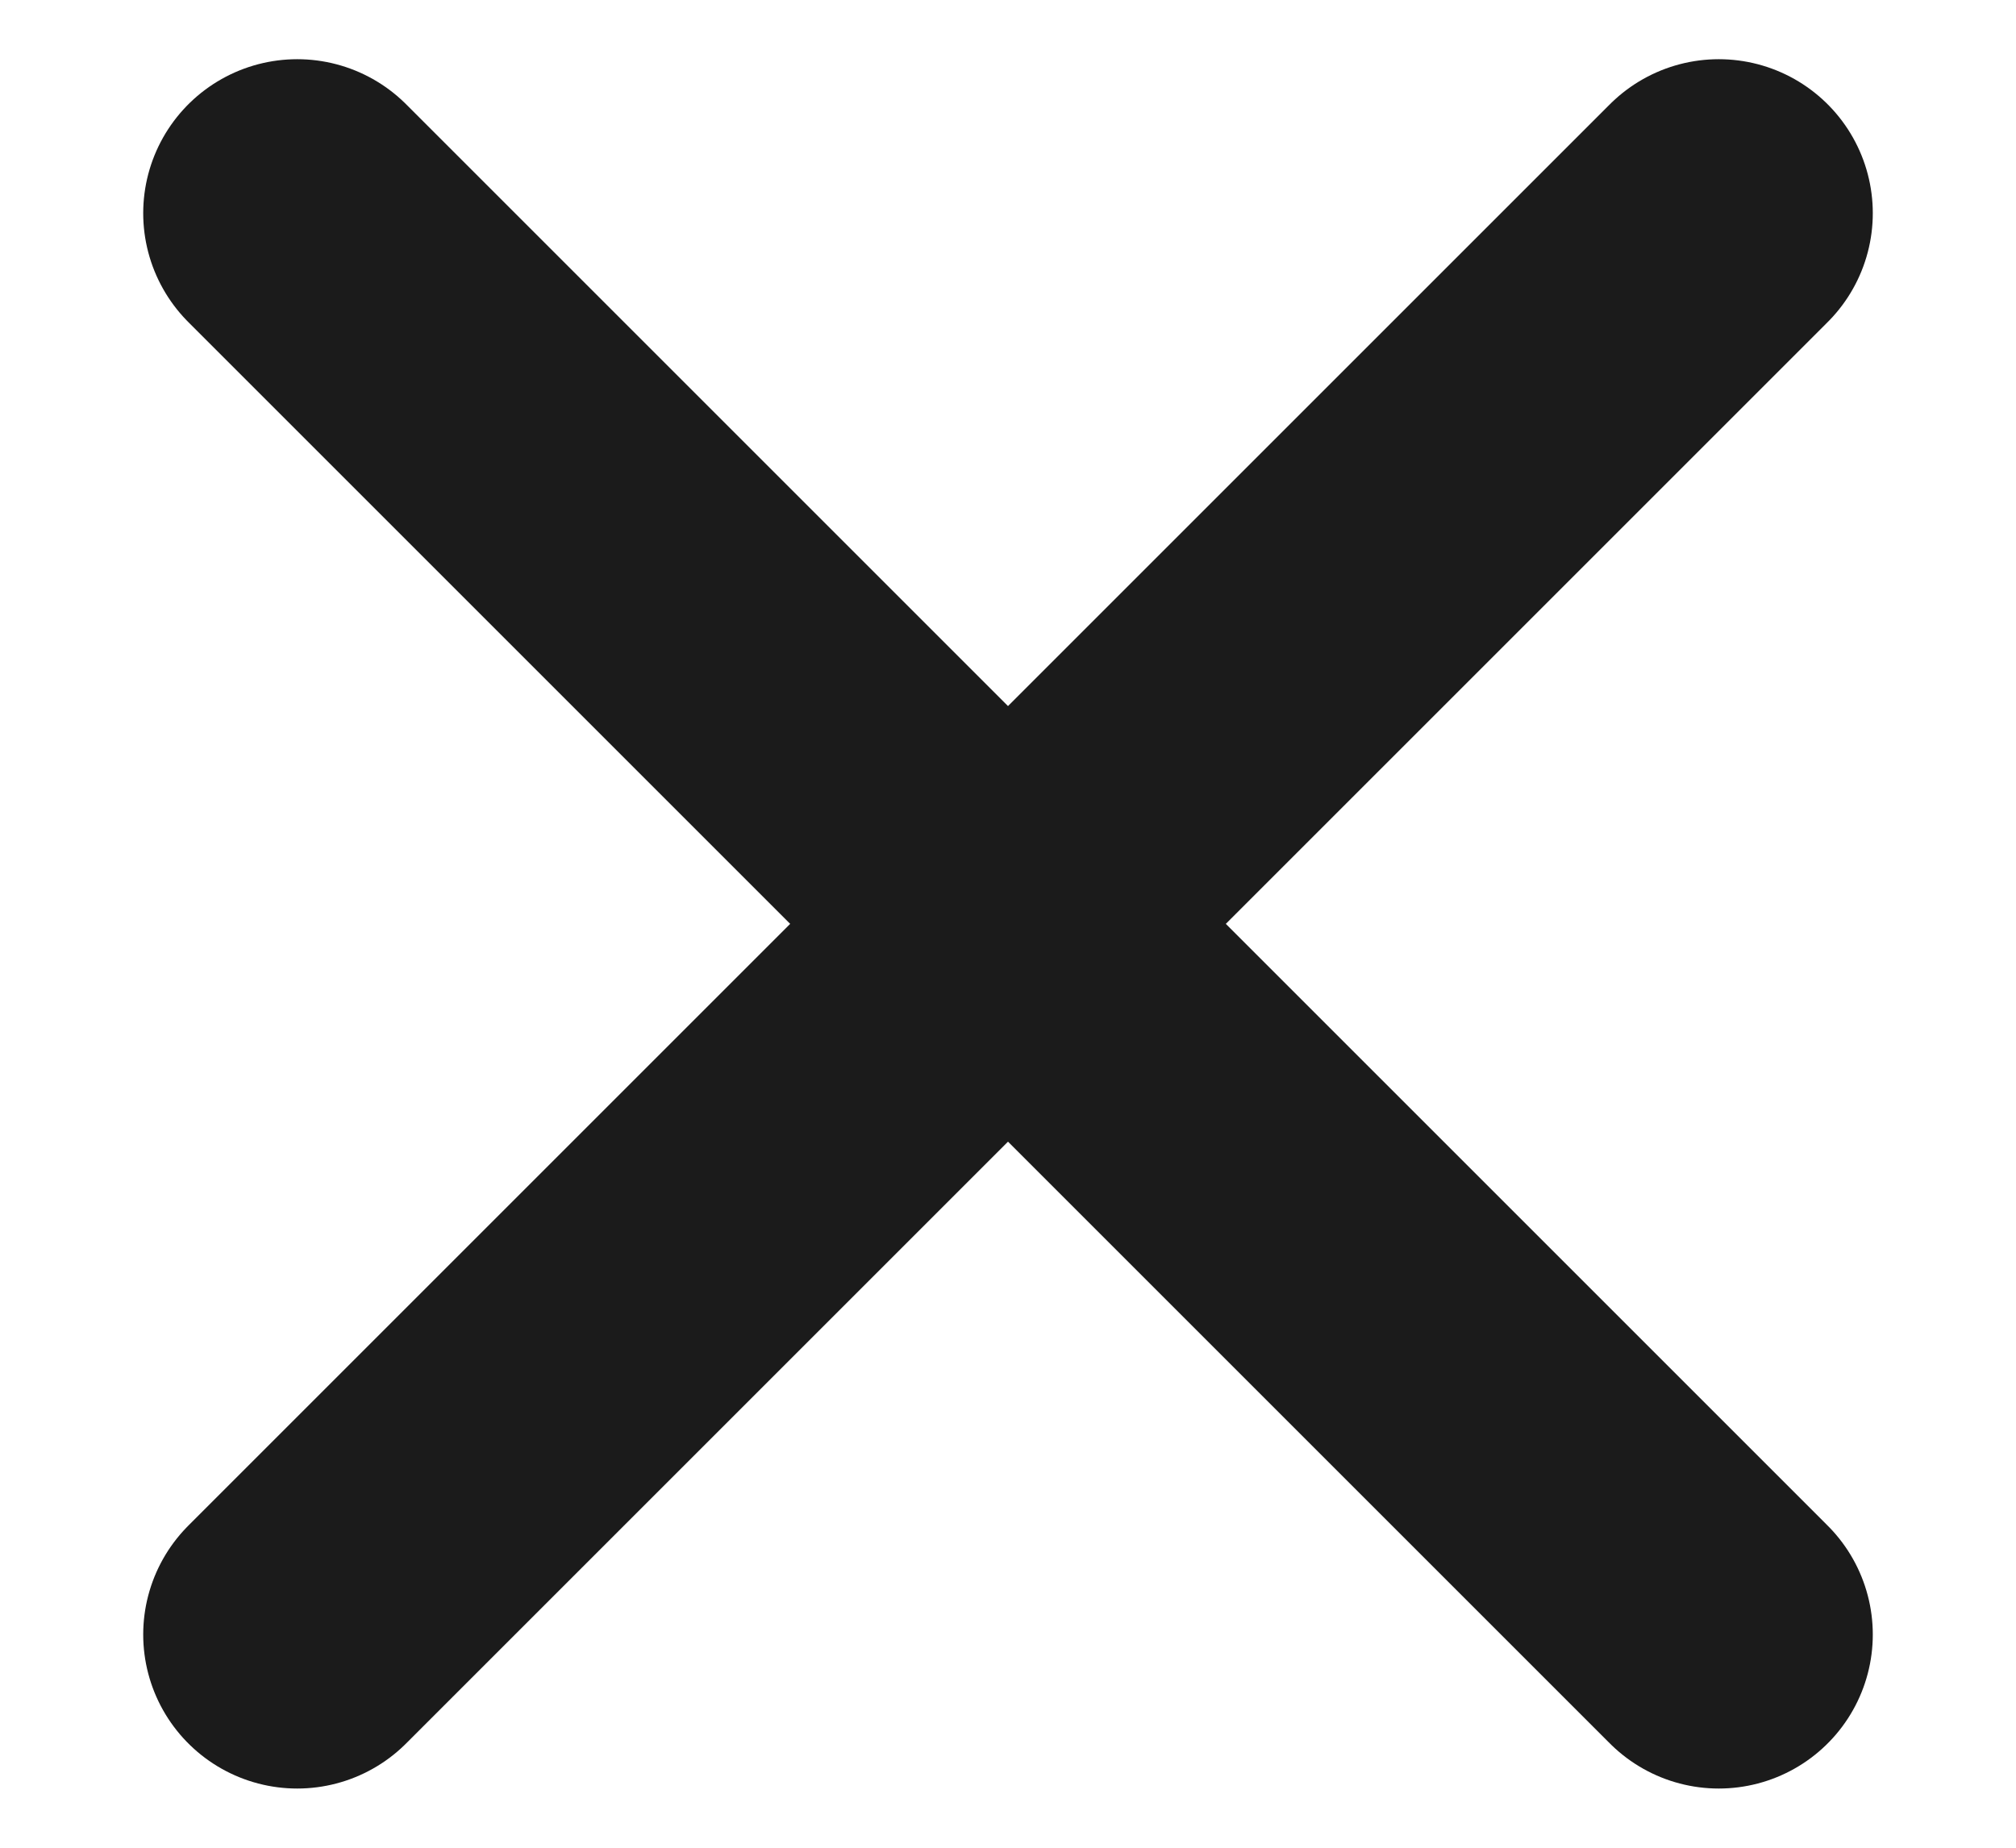
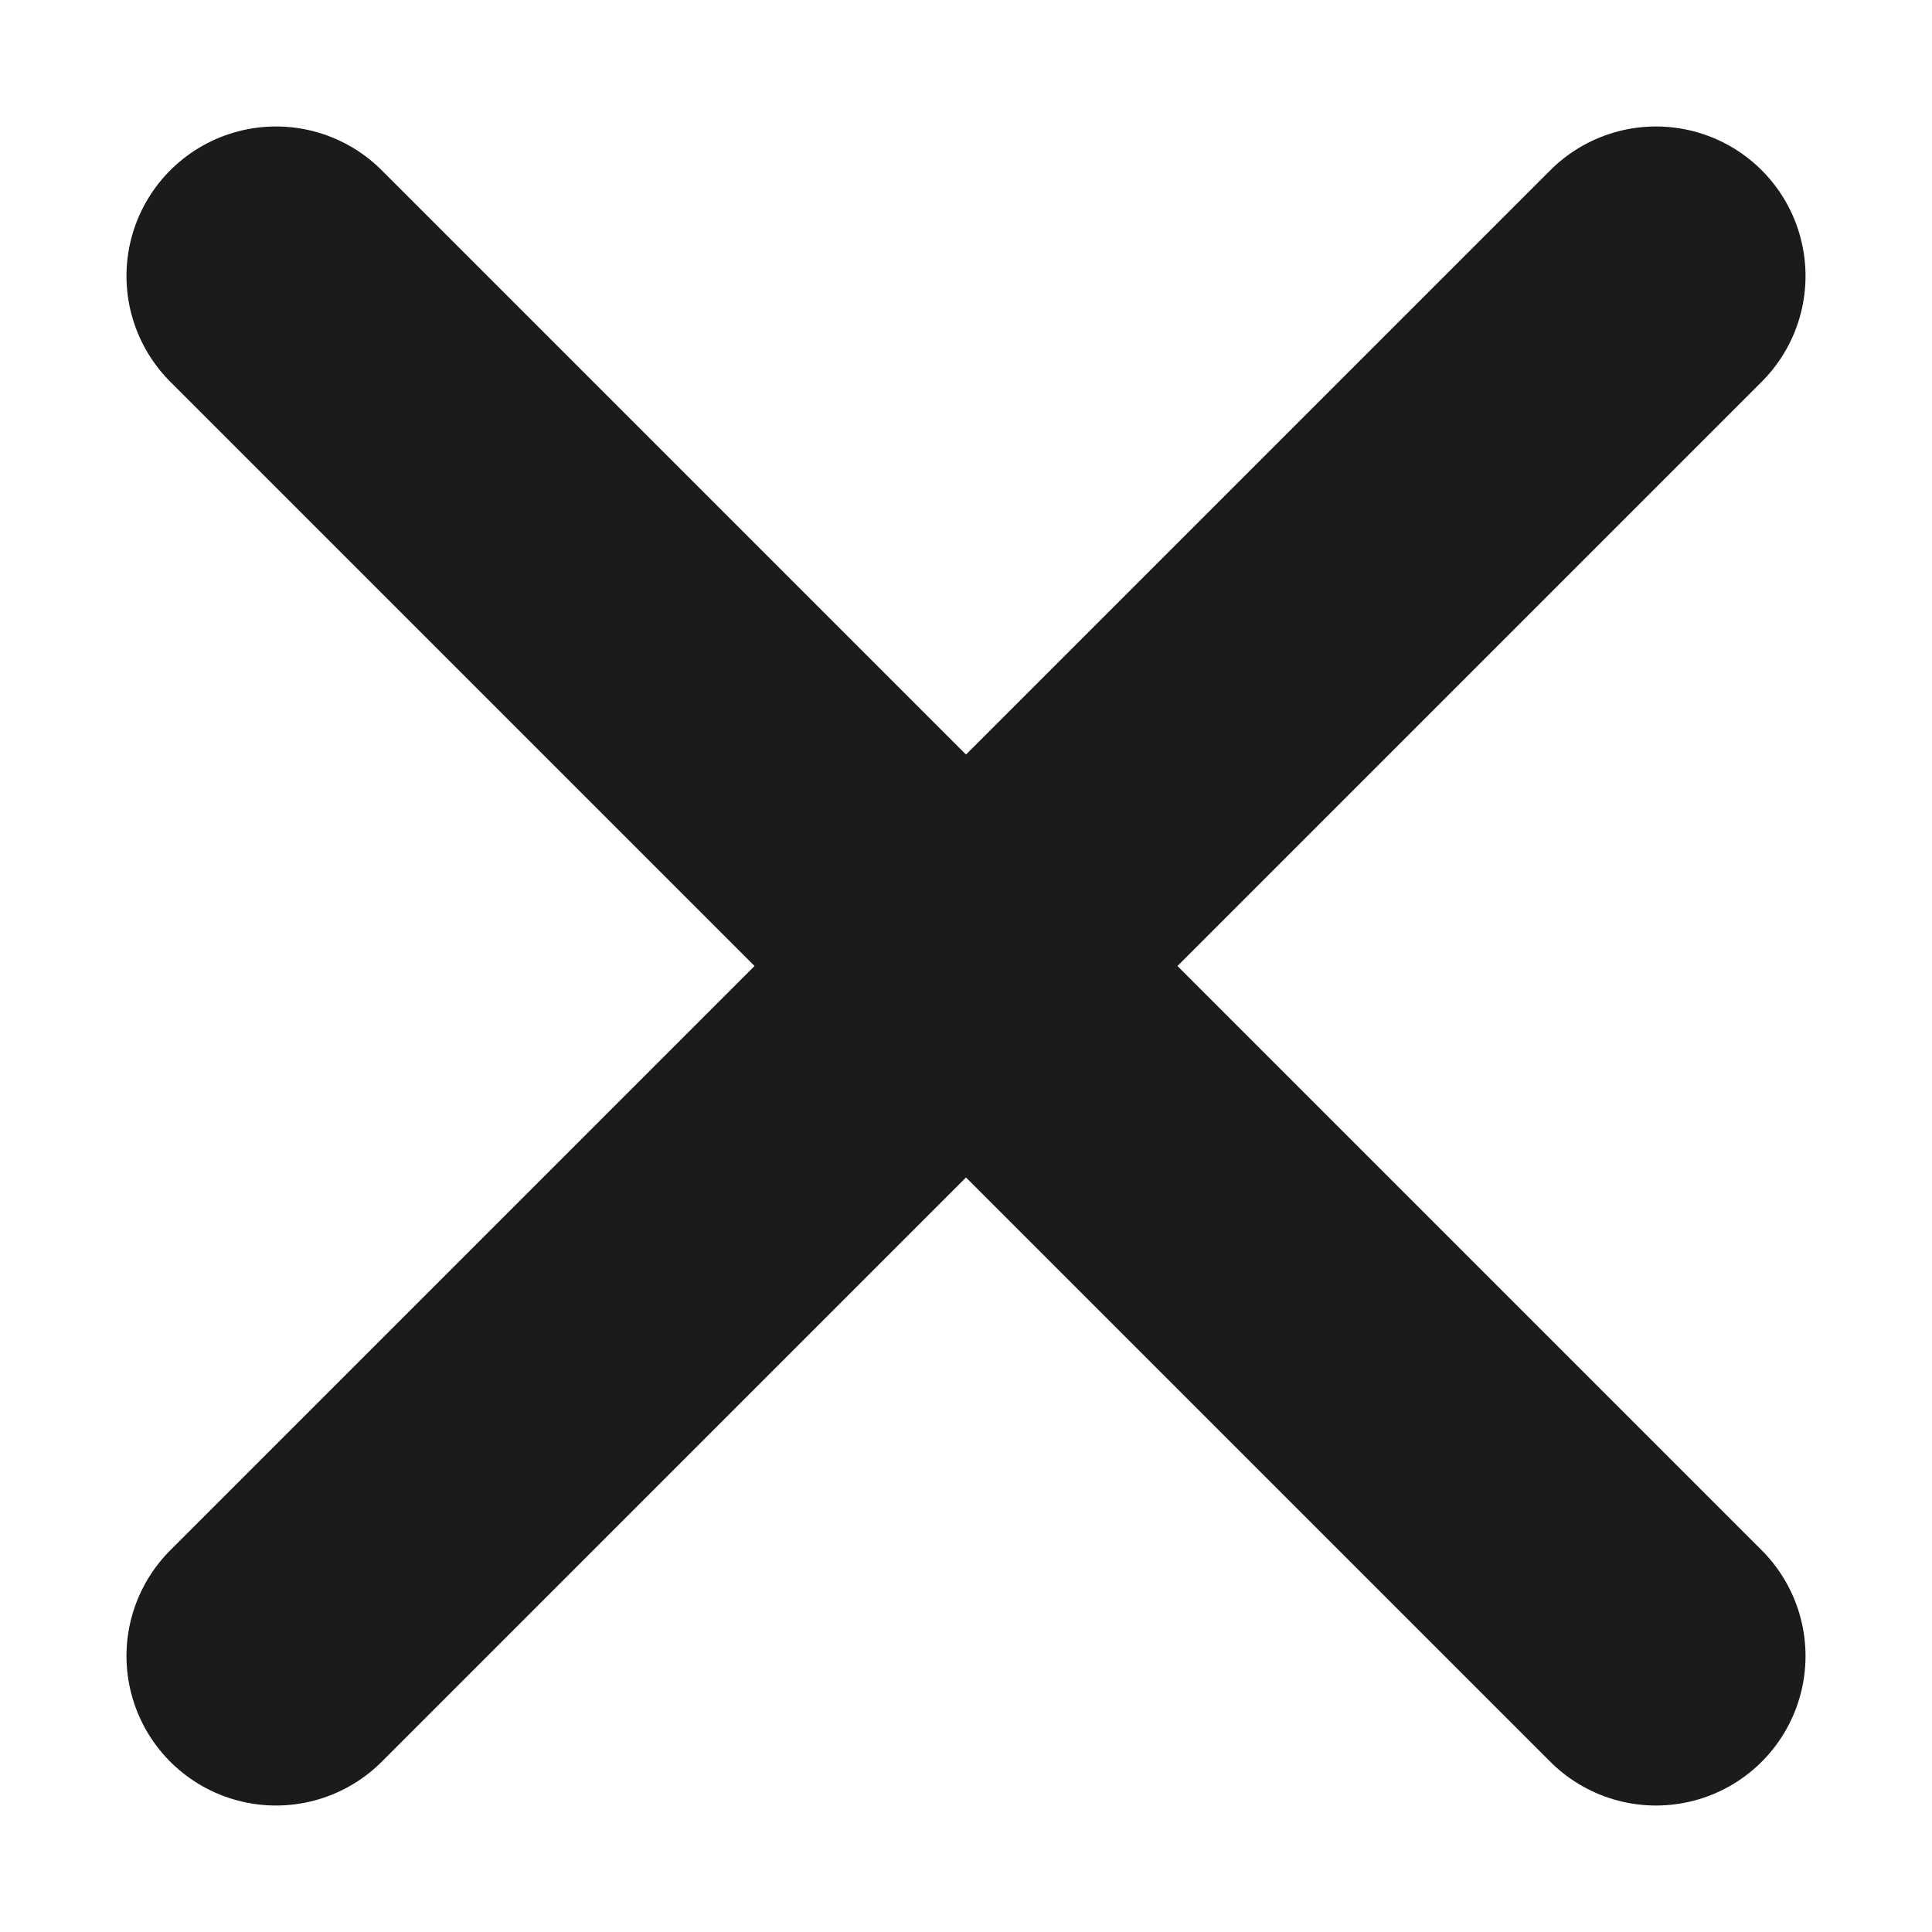
- <svg xmlns="http://www.w3.org/2000/svg" width="12" height="11" viewBox="0 0 14 13" fill="none">
+ <svg xmlns="http://www.w3.org/2000/svg" width="15" height="15" viewBox="0 0 14 13" fill="none">
  <path id="Vector" d="M12 11.5L7 6.5M7 6.5L2 1.5M7 6.5L12 1.5M7 6.5L2 11.5" stroke="#1B1B1B" stroke-width="2.167" stroke-linecap="round" stroke-linejoin="round" />
</svg>
